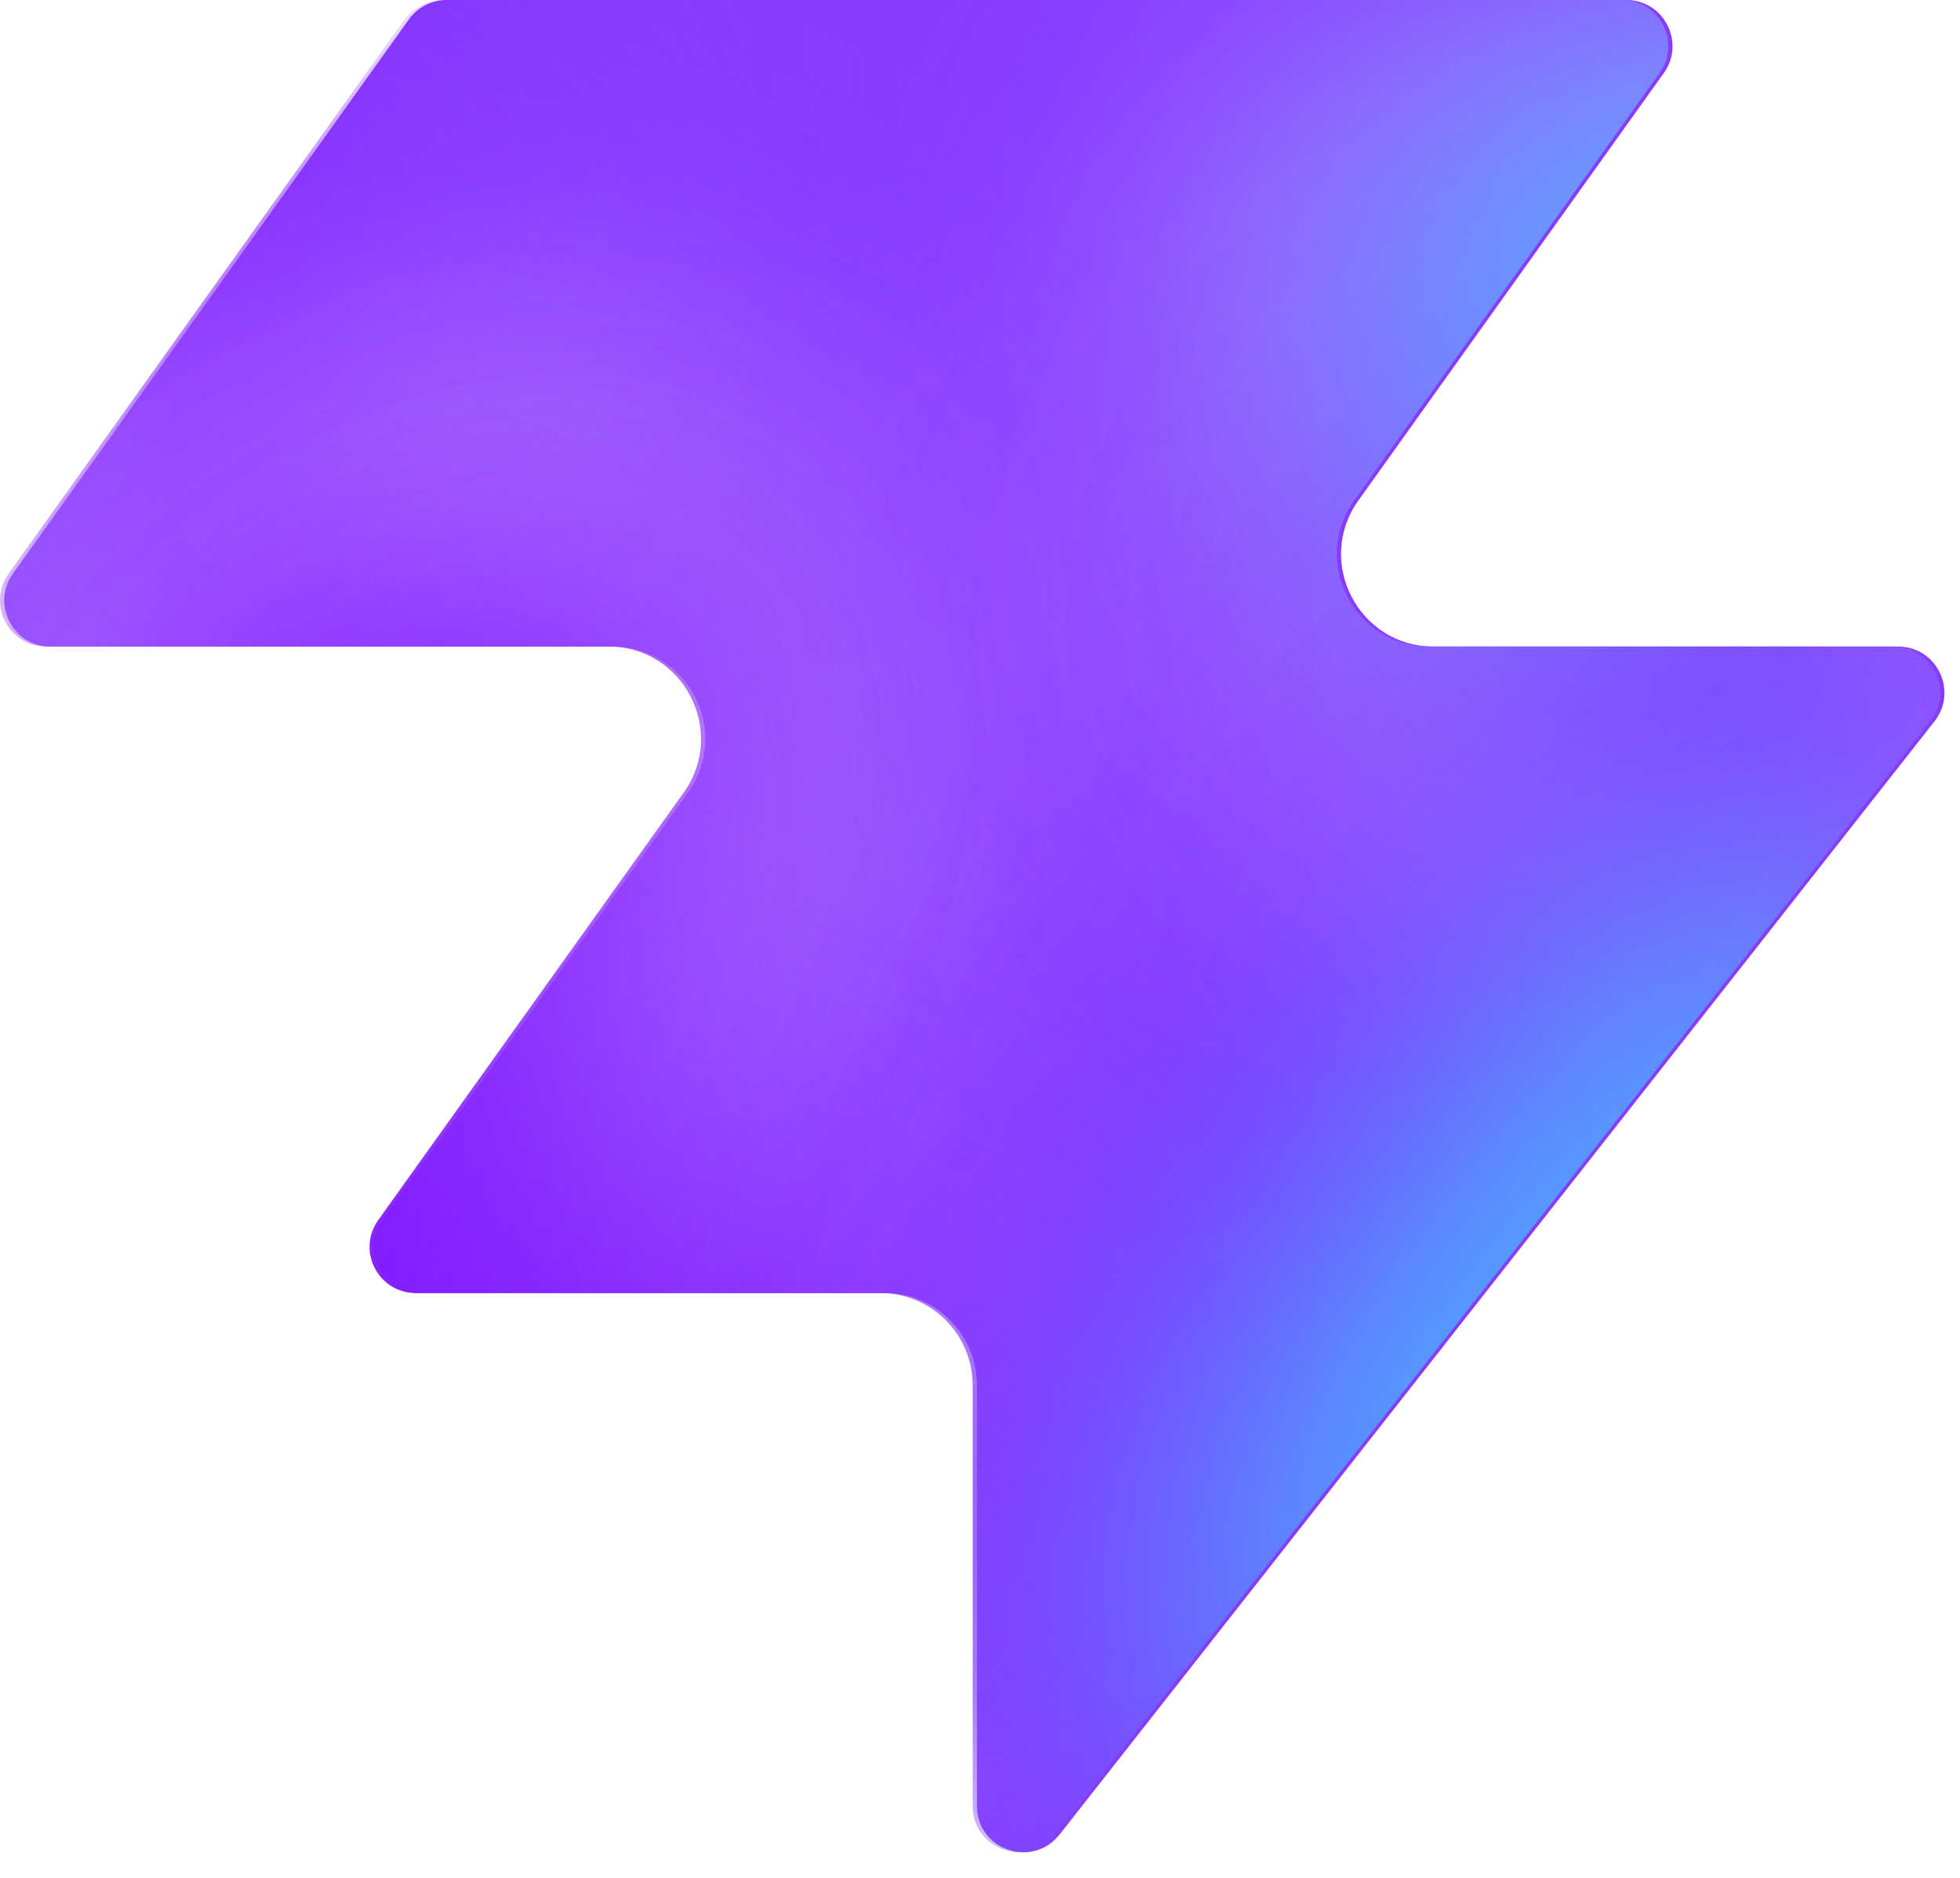
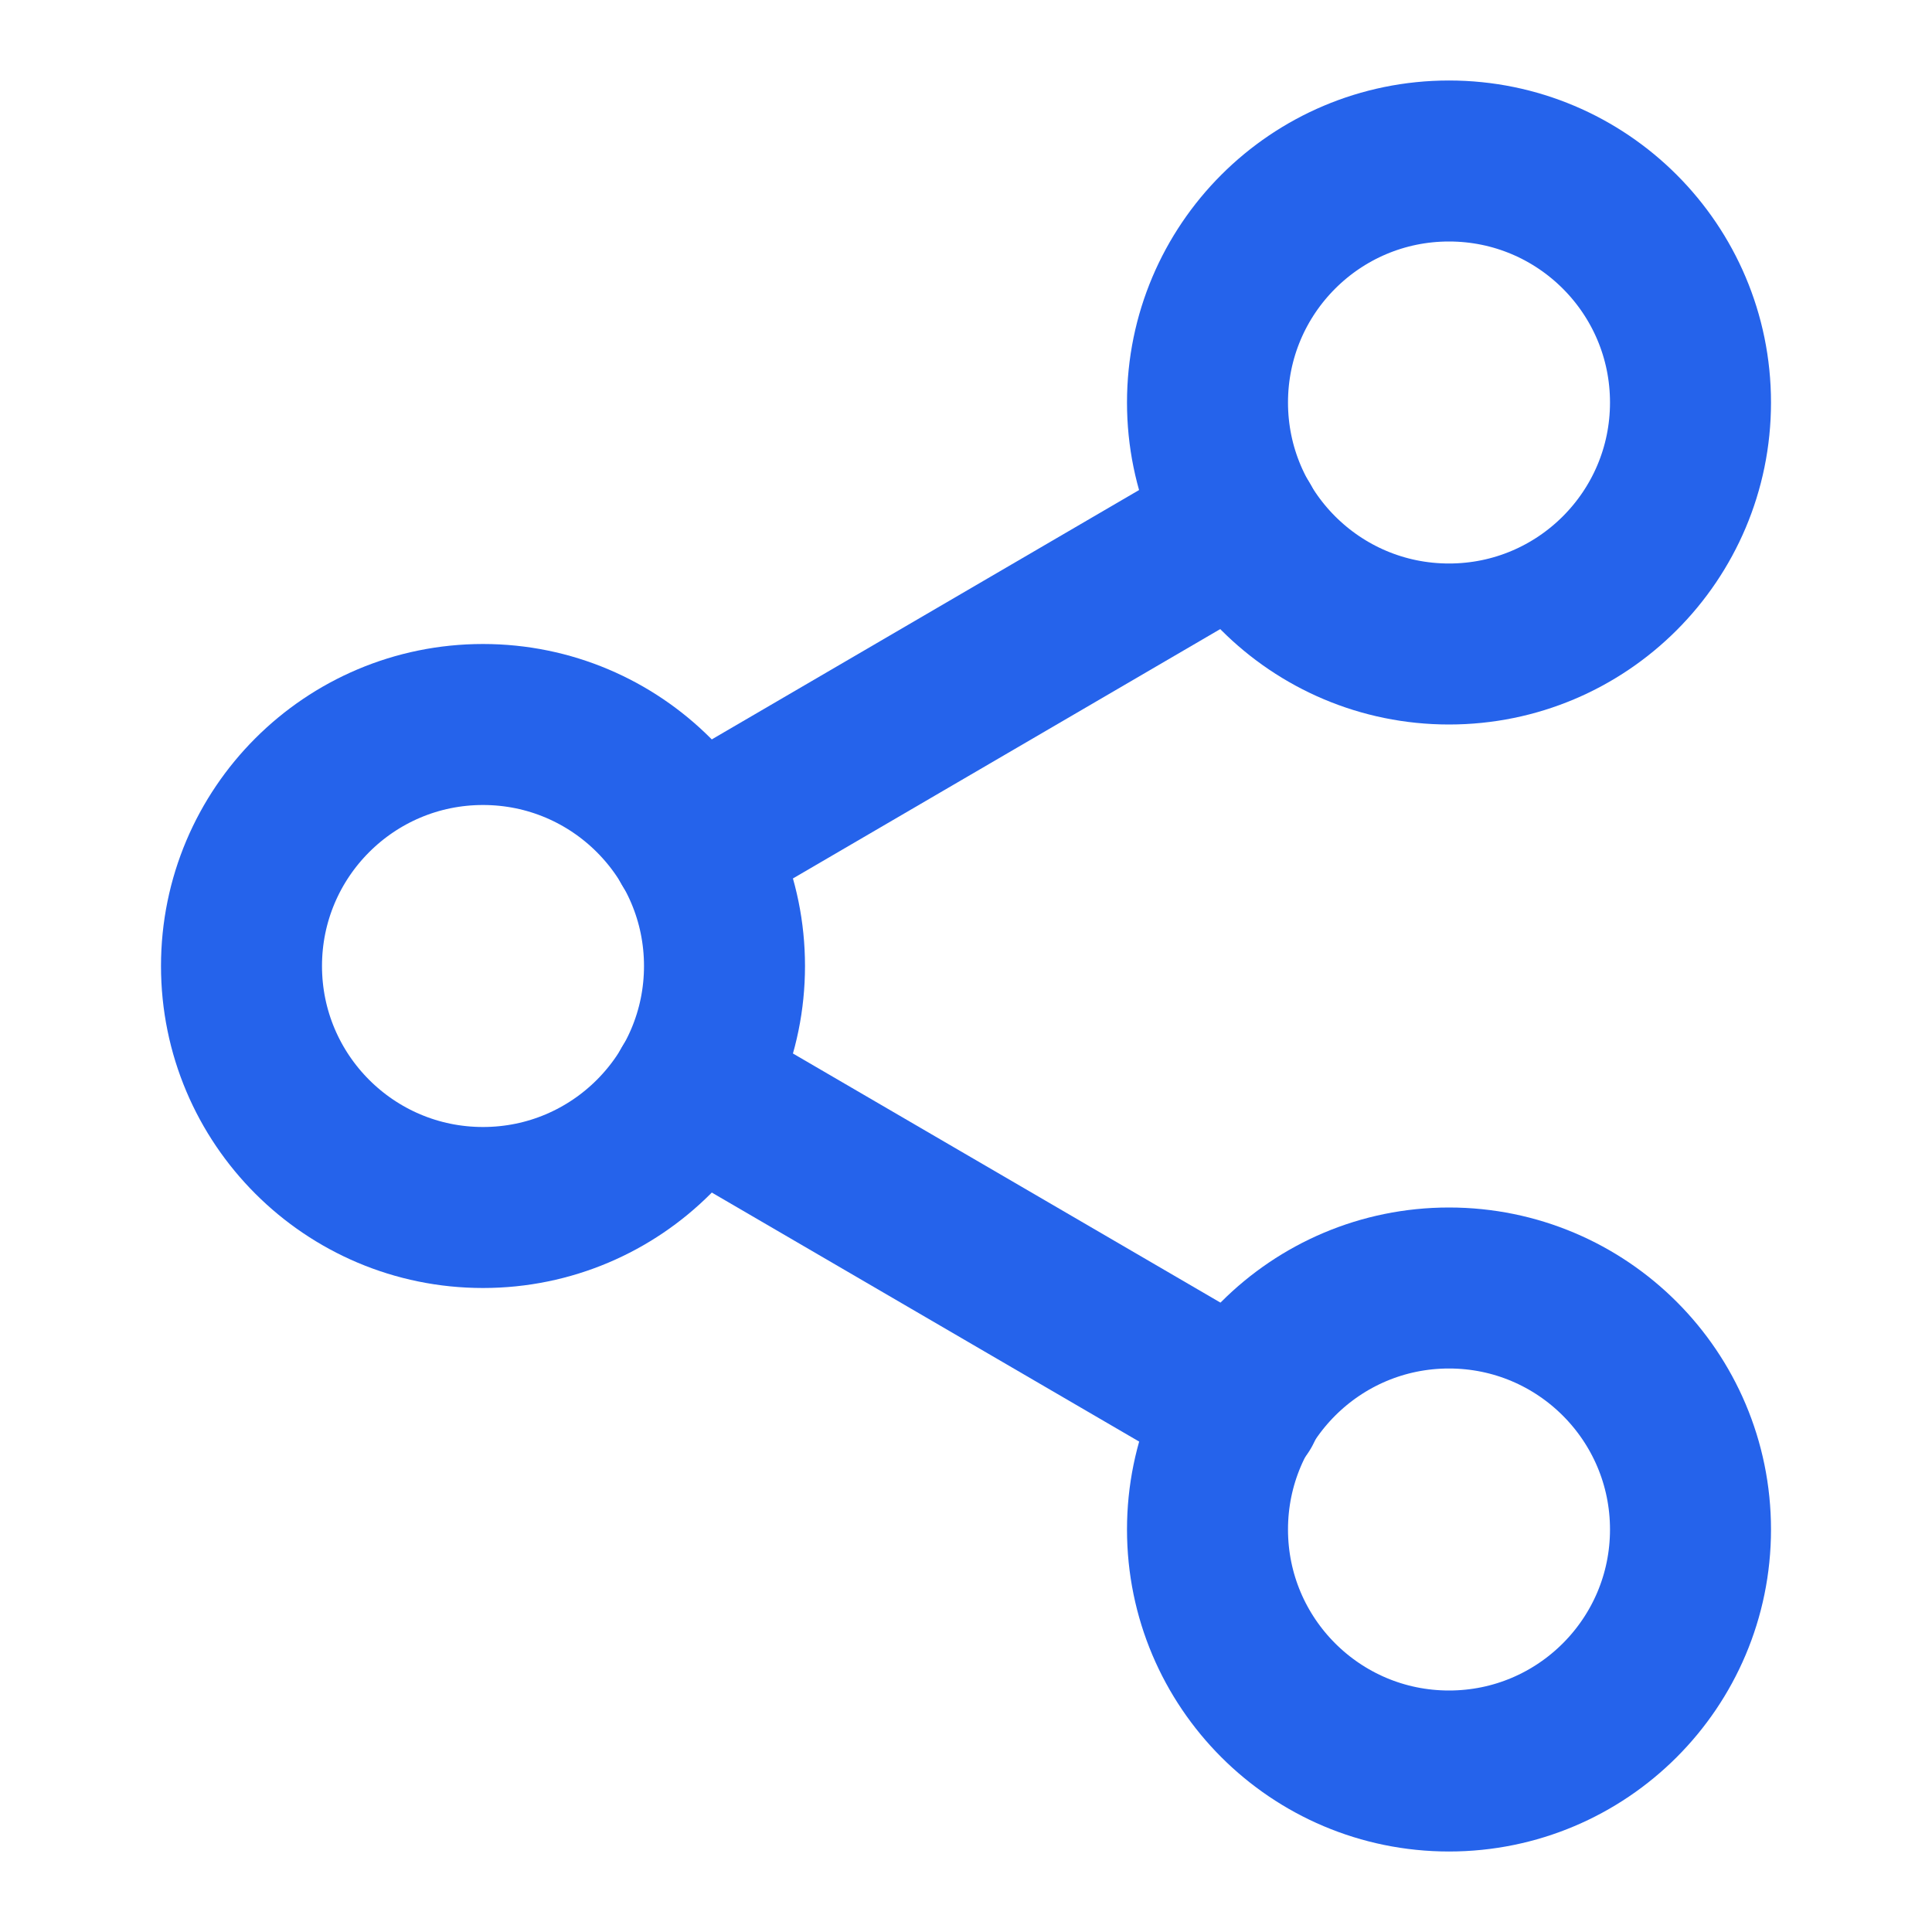
- <svg xmlns="http://www.w3.org/2000/svg" width="48" height="46" fill="none" viewBox="0 0 48 46">
-   <path fill="#863bff" d="M25.946 44.938c-.664.845-2.021.375-2.021-.698V33.937a2.26 2.26 0 0 0-2.262-2.262H10.287c-.92 0-1.456-1.04-.92-1.788l7.48-10.471c1.07-1.497 0-3.578-1.842-3.578H1.237c-.92 0-1.456-1.04-.92-1.788L10.013.474c.214-.297.556-.474.92-.474h28.894c.92 0 1.456 1.04.92 1.788l-7.48 10.471c-1.07 1.498 0 3.579 1.842 3.579h11.377c.943 0 1.473 1.088.89 1.83L25.947 44.94z" style="fill:#863bff;fill:color(display-p3 .525 .23 1);fill-opacity:1" />
-   <mask id="a" width="48" height="46" x="0" y="0" maskUnits="userSpaceOnUse" style="mask-type:alpha">
-     <path fill="#000" d="M25.842 44.938c-.664.844-2.021.375-2.021-.698V33.937a2.26 2.26 0 0 0-2.262-2.262H10.183c-.92 0-1.456-1.04-.92-1.788l7.48-10.471c1.07-1.498 0-3.579-1.842-3.579H1.133c-.92 0-1.456-1.04-.92-1.787L9.91.473c.214-.297.556-.474.92-.474h28.894c.92 0 1.456 1.04.92 1.788l-7.48 10.471c-1.07 1.498 0 3.578 1.842 3.578h11.377c.943 0 1.473 1.088.89 1.832L25.843 44.94z" style="fill:#000;fill-opacity:1" />
-   </mask>
-   <g mask="url(#a)">
-     <g filter="url(#b)">
-       <ellipse cx="5.508" cy="14.704" fill="#ede6ff" rx="5.508" ry="14.704" style="fill:#ede6ff;fill:color(display-p3 .927 .903 1);fill-opacity:1" transform="matrix(.00324 1 1 -.00324 -4.47 31.516)" />
-     </g>
-     <g filter="url(#c)">
-       <ellipse cx="10.399" cy="29.851" fill="#ede6ff" rx="10.399" ry="29.851" style="fill:#ede6ff;fill:color(display-p3 .927 .903 1);fill-opacity:1" transform="matrix(.00324 1 1 -.00324 -39.328 7.883)" />
-     </g>
-     <g filter="url(#d)">
-       <ellipse cx="5.508" cy="30.487" fill="#7e14ff" rx="5.508" ry="30.487" style="fill:#7e14ff;fill:color(display-p3 .492 .077 1);fill-opacity:1" transform="rotate(89.814 -25.913 -14.639)scale(1 -1)" />
-     </g>
-     <g filter="url(#e)">
-       <ellipse cx="5.508" cy="30.599" fill="#7e14ff" rx="5.508" ry="30.599" style="fill:#7e14ff;fill:color(display-p3 .492 .077 1);fill-opacity:1" transform="rotate(89.814 -32.644 -3.334)scale(1 -1)" />
-     </g>
-     <g filter="url(#f)">
-       <ellipse cx="5.508" cy="30.599" fill="#7e14ff" rx="5.508" ry="30.599" style="fill:#7e14ff;fill:color(display-p3 .492 .077 1);fill-opacity:1" transform="matrix(.00324 1 1 -.00324 -34.34 30.47)" />
-     </g>
-     <g filter="url(#g)">
-       <ellipse cx="14.072" cy="22.078" fill="#ede6ff" rx="14.072" ry="22.078" style="fill:#ede6ff;fill:color(display-p3 .927 .903 1);fill-opacity:1" transform="rotate(93.35 24.506 48.493)scale(-1 1)" />
-     </g>
-     <g filter="url(#h)">
-       <ellipse cx="3.47" cy="21.501" fill="#7e14ff" rx="3.47" ry="21.501" style="fill:#7e14ff;fill:color(display-p3 .492 .077 1);fill-opacity:1" transform="rotate(89.009 28.708 47.59)scale(-1 1)" />
-     </g>
-     <g filter="url(#i)">
-       <ellipse cx="3.47" cy="21.501" fill="#7e14ff" rx="3.47" ry="21.501" style="fill:#7e14ff;fill:color(display-p3 .492 .077 1);fill-opacity:1" transform="rotate(89.009 28.708 47.59)scale(-1 1)" />
-     </g>
-     <g filter="url(#j)">
-       <ellipse cx=".387" cy="8.972" fill="#7e14ff" rx="4.407" ry="29.108" style="fill:#7e14ff;fill:color(display-p3 .492 .077 1);fill-opacity:1" transform="rotate(39.51 .387 8.972)" />
-     </g>
-     <g filter="url(#k)">
-       <ellipse cx="47.523" cy="-6.092" fill="#7e14ff" rx="4.407" ry="29.108" style="fill:#7e14ff;fill:color(display-p3 .492 .077 1);fill-opacity:1" transform="rotate(37.892 47.523 -6.092)" />
-     </g>
-     <g filter="url(#l)">
-       <ellipse cx="41.412" cy="6.333" fill="#47bfff" rx="5.971" ry="9.665" style="fill:#47bfff;fill:color(display-p3 .28 .748 1);fill-opacity:1" transform="rotate(37.892 41.412 6.333)" />
-     </g>
-     <g filter="url(#m)">
-       <ellipse cx="-1.879" cy="38.332" fill="#7e14ff" rx="4.407" ry="29.108" style="fill:#7e14ff;fill:color(display-p3 .492 .077 1);fill-opacity:1" transform="rotate(37.892 -1.88 38.332)" />
-     </g>
-     <g filter="url(#n)">
-       <ellipse cx="-1.879" cy="38.332" fill="#7e14ff" rx="4.407" ry="29.108" style="fill:#7e14ff;fill:color(display-p3 .492 .077 1);fill-opacity:1" transform="rotate(37.892 -1.88 38.332)" />
-     </g>
-     <g filter="url(#o)">
-       <ellipse cx="35.651" cy="29.907" fill="#7e14ff" rx="4.407" ry="29.108" style="fill:#7e14ff;fill:color(display-p3 .492 .077 1);fill-opacity:1" transform="rotate(37.892 35.651 29.907)" />
-     </g>
-     <g filter="url(#p)">
-       <ellipse cx="38.418" cy="32.4" fill="#47bfff" rx="5.971" ry="15.297" style="fill:#47bfff;fill:color(display-p3 .28 .748 1);fill-opacity:1" transform="rotate(37.892 38.418 32.4)" />
-     </g>
-   </g>
-   <defs>
-     <filter id="b" width="60.045" height="41.654" x="-19.77" y="16.149" color-interpolation-filters="sRGB" filterUnits="userSpaceOnUse">
-       <feFlood flood-opacity="0" result="BackgroundImageFix" />
-       <feBlend in="SourceGraphic" in2="BackgroundImageFix" result="shape" />
-       <feGaussianBlur result="effect1_foregroundBlur_2002_17158" stdDeviation="7.659" />
-     </filter>
-     <filter id="c" width="90.34" height="51.437" x="-54.613" y="-7.533" color-interpolation-filters="sRGB" filterUnits="userSpaceOnUse">
-       <feFlood flood-opacity="0" result="BackgroundImageFix" />
-       <feBlend in="SourceGraphic" in2="BackgroundImageFix" result="shape" />
-       <feGaussianBlur result="effect1_foregroundBlur_2002_17158" stdDeviation="7.659" />
-     </filter>
-     <filter id="d" width="79.355" height="29.4" x="-49.64" y="2.03" color-interpolation-filters="sRGB" filterUnits="userSpaceOnUse">
-       <feFlood flood-opacity="0" result="BackgroundImageFix" />
-       <feBlend in="SourceGraphic" in2="BackgroundImageFix" result="shape" />
-       <feGaussianBlur result="effect1_foregroundBlur_2002_17158" stdDeviation="4.596" />
-     </filter>
-     <filter id="e" width="79.579" height="29.4" x="-45.045" y="20.029" color-interpolation-filters="sRGB" filterUnits="userSpaceOnUse">
-       <feFlood flood-opacity="0" result="BackgroundImageFix" />
-       <feBlend in="SourceGraphic" in2="BackgroundImageFix" result="shape" />
-       <feGaussianBlur result="effect1_foregroundBlur_2002_17158" stdDeviation="4.596" />
-     </filter>
-     <filter id="f" width="79.579" height="29.4" x="-43.513" y="21.178" color-interpolation-filters="sRGB" filterUnits="userSpaceOnUse">
-       <feFlood flood-opacity="0" result="BackgroundImageFix" />
-       <feBlend in="SourceGraphic" in2="BackgroundImageFix" result="shape" />
-       <feGaussianBlur result="effect1_foregroundBlur_2002_17158" stdDeviation="4.596" />
-     </filter>
-     <filter id="g" width="74.749" height="58.852" x="15.756" y="-17.901" color-interpolation-filters="sRGB" filterUnits="userSpaceOnUse">
-       <feFlood flood-opacity="0" result="BackgroundImageFix" />
-       <feBlend in="SourceGraphic" in2="BackgroundImageFix" result="shape" />
-       <feGaussianBlur result="effect1_foregroundBlur_2002_17158" stdDeviation="7.659" />
-     </filter>
-     <filter id="h" width="61.377" height="25.362" x="23.548" y="2.284" color-interpolation-filters="sRGB" filterUnits="userSpaceOnUse">
-       <feFlood flood-opacity="0" result="BackgroundImageFix" />
-       <feBlend in="SourceGraphic" in2="BackgroundImageFix" result="shape" />
-       <feGaussianBlur result="effect1_foregroundBlur_2002_17158" stdDeviation="4.596" />
-     </filter>
-     <filter id="i" width="61.377" height="25.362" x="23.548" y="2.284" color-interpolation-filters="sRGB" filterUnits="userSpaceOnUse">
-       <feFlood flood-opacity="0" result="BackgroundImageFix" />
-       <feBlend in="SourceGraphic" in2="BackgroundImageFix" result="shape" />
-       <feGaussianBlur result="effect1_foregroundBlur_2002_17158" stdDeviation="4.596" />
-     </filter>
-     <filter id="j" width="56.045" height="63.649" x="-27.636" y="-22.853" color-interpolation-filters="sRGB" filterUnits="userSpaceOnUse">
-       <feFlood flood-opacity="0" result="BackgroundImageFix" />
-       <feBlend in="SourceGraphic" in2="BackgroundImageFix" result="shape" />
-       <feGaussianBlur result="effect1_foregroundBlur_2002_17158" stdDeviation="4.596" />
-     </filter>
-     <filter id="k" width="54.814" height="64.646" x="20.116" y="-38.415" color-interpolation-filters="sRGB" filterUnits="userSpaceOnUse">
-       <feFlood flood-opacity="0" result="BackgroundImageFix" />
-       <feBlend in="SourceGraphic" in2="BackgroundImageFix" result="shape" />
-       <feGaussianBlur result="effect1_foregroundBlur_2002_17158" stdDeviation="4.596" />
-     </filter>
-     <filter id="l" width="33.541" height="35.313" x="24.641" y="-11.323" color-interpolation-filters="sRGB" filterUnits="userSpaceOnUse">
-       <feFlood flood-opacity="0" result="BackgroundImageFix" />
-       <feBlend in="SourceGraphic" in2="BackgroundImageFix" result="shape" />
-       <feGaussianBlur result="effect1_foregroundBlur_2002_17158" stdDeviation="4.596" />
-     </filter>
-     <filter id="m" width="54.814" height="64.646" x="-29.286" y="6.009" color-interpolation-filters="sRGB" filterUnits="userSpaceOnUse">
-       <feFlood flood-opacity="0" result="BackgroundImageFix" />
-       <feBlend in="SourceGraphic" in2="BackgroundImageFix" result="shape" />
-       <feGaussianBlur result="effect1_foregroundBlur_2002_17158" stdDeviation="4.596" />
-     </filter>
-     <filter id="n" width="54.814" height="64.646" x="-29.286" y="6.009" color-interpolation-filters="sRGB" filterUnits="userSpaceOnUse">
-       <feFlood flood-opacity="0" result="BackgroundImageFix" />
-       <feBlend in="SourceGraphic" in2="BackgroundImageFix" result="shape" />
-       <feGaussianBlur result="effect1_foregroundBlur_2002_17158" stdDeviation="4.596" />
-     </filter>
-     <filter id="o" width="54.814" height="64.646" x="8.244" y="-2.416" color-interpolation-filters="sRGB" filterUnits="userSpaceOnUse">
-       <feFlood flood-opacity="0" result="BackgroundImageFix" />
-       <feBlend in="SourceGraphic" in2="BackgroundImageFix" result="shape" />
-       <feGaussianBlur result="effect1_foregroundBlur_2002_17158" stdDeviation="4.596" />
-     </filter>
-     <filter id="p" width="39.409" height="43.623" x="18.713" y="10.588" color-interpolation-filters="sRGB" filterUnits="userSpaceOnUse">
-       <feFlood flood-opacity="0" result="BackgroundImageFix" />
-       <feBlend in="SourceGraphic" in2="BackgroundImageFix" result="shape" />
-       <feGaussianBlur result="effect1_foregroundBlur_2002_17158" stdDeviation="4.596" />
-     </filter>
-   </defs>
+ <svg xmlns="http://www.w3.org/2000/svg" width="24" height="24" viewBox="0 0 24 24" fill="none" stroke="#2563eb" stroke-width="2" stroke-linecap="round" stroke-linejoin="round">
+   <circle cx="18" cy="5" r="3" />
+   <circle cx="6" cy="12" r="3" />
+   <circle cx="18" cy="19" r="3" />
+   <line x1="8.59" y1="13.51" x2="15.42" y2="17.49" />
+   <line x1="15.41" y1="6.51" x2="8.59" y2="10.49" />
</svg>
